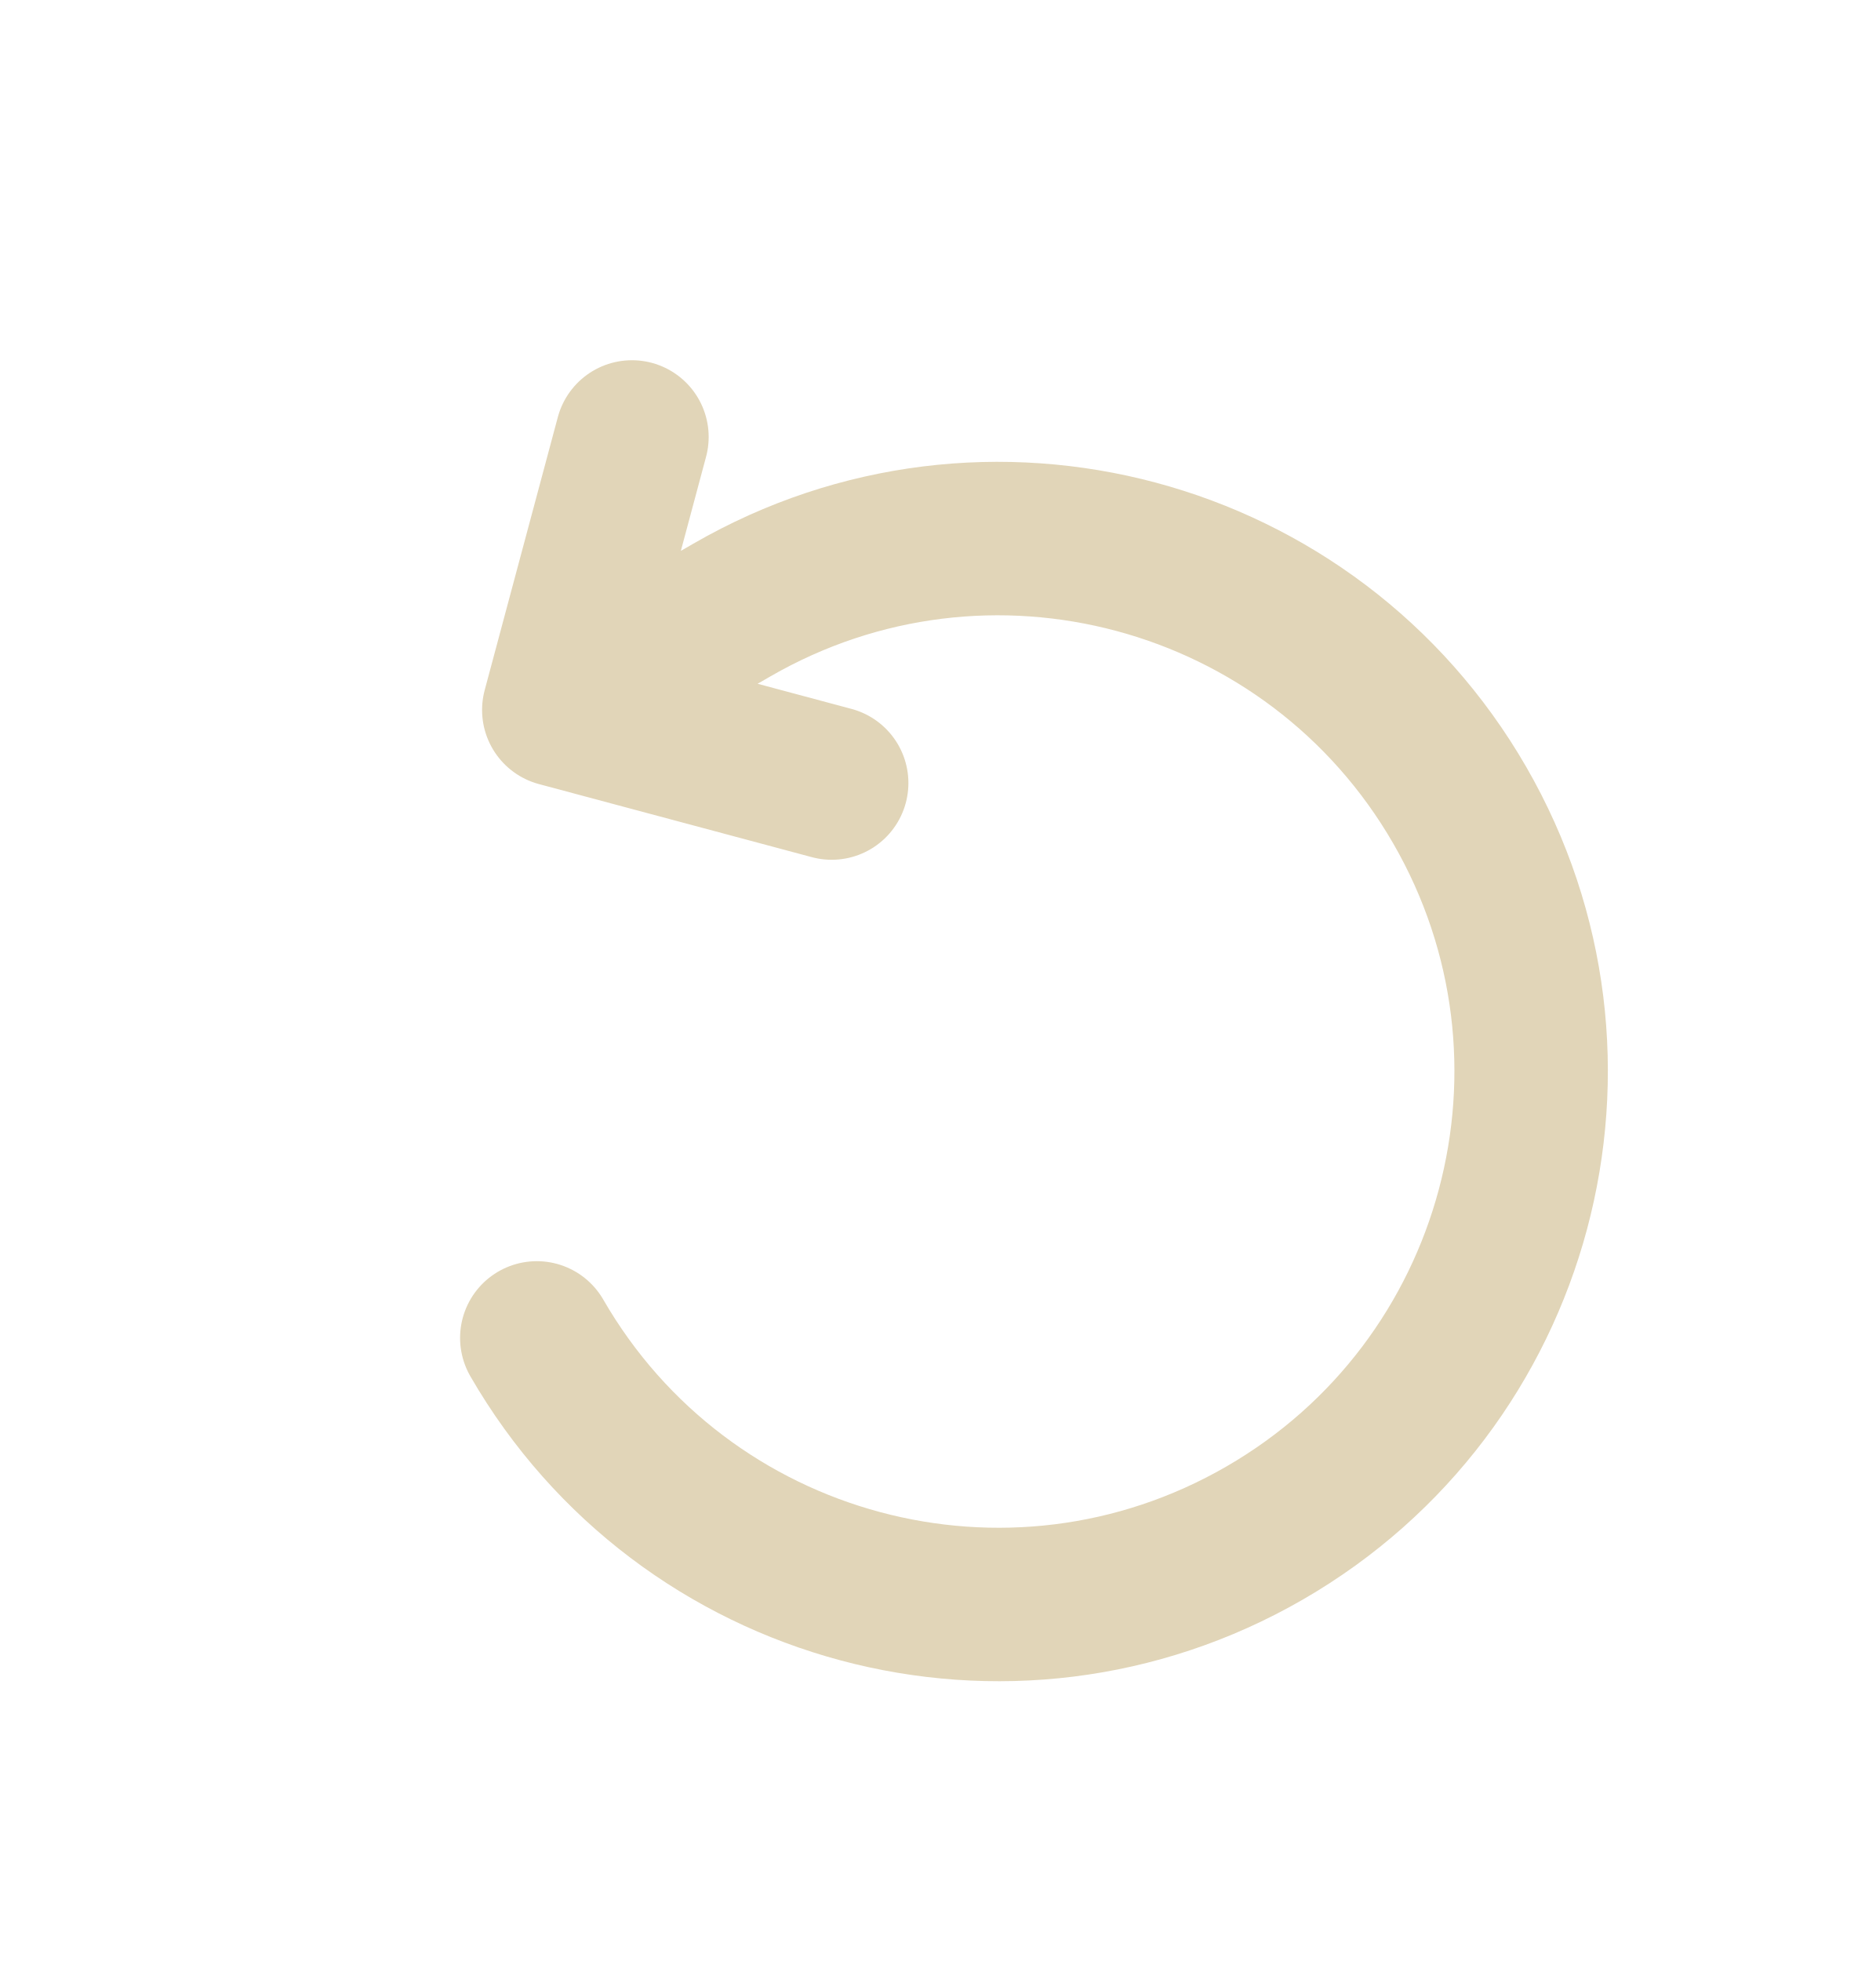
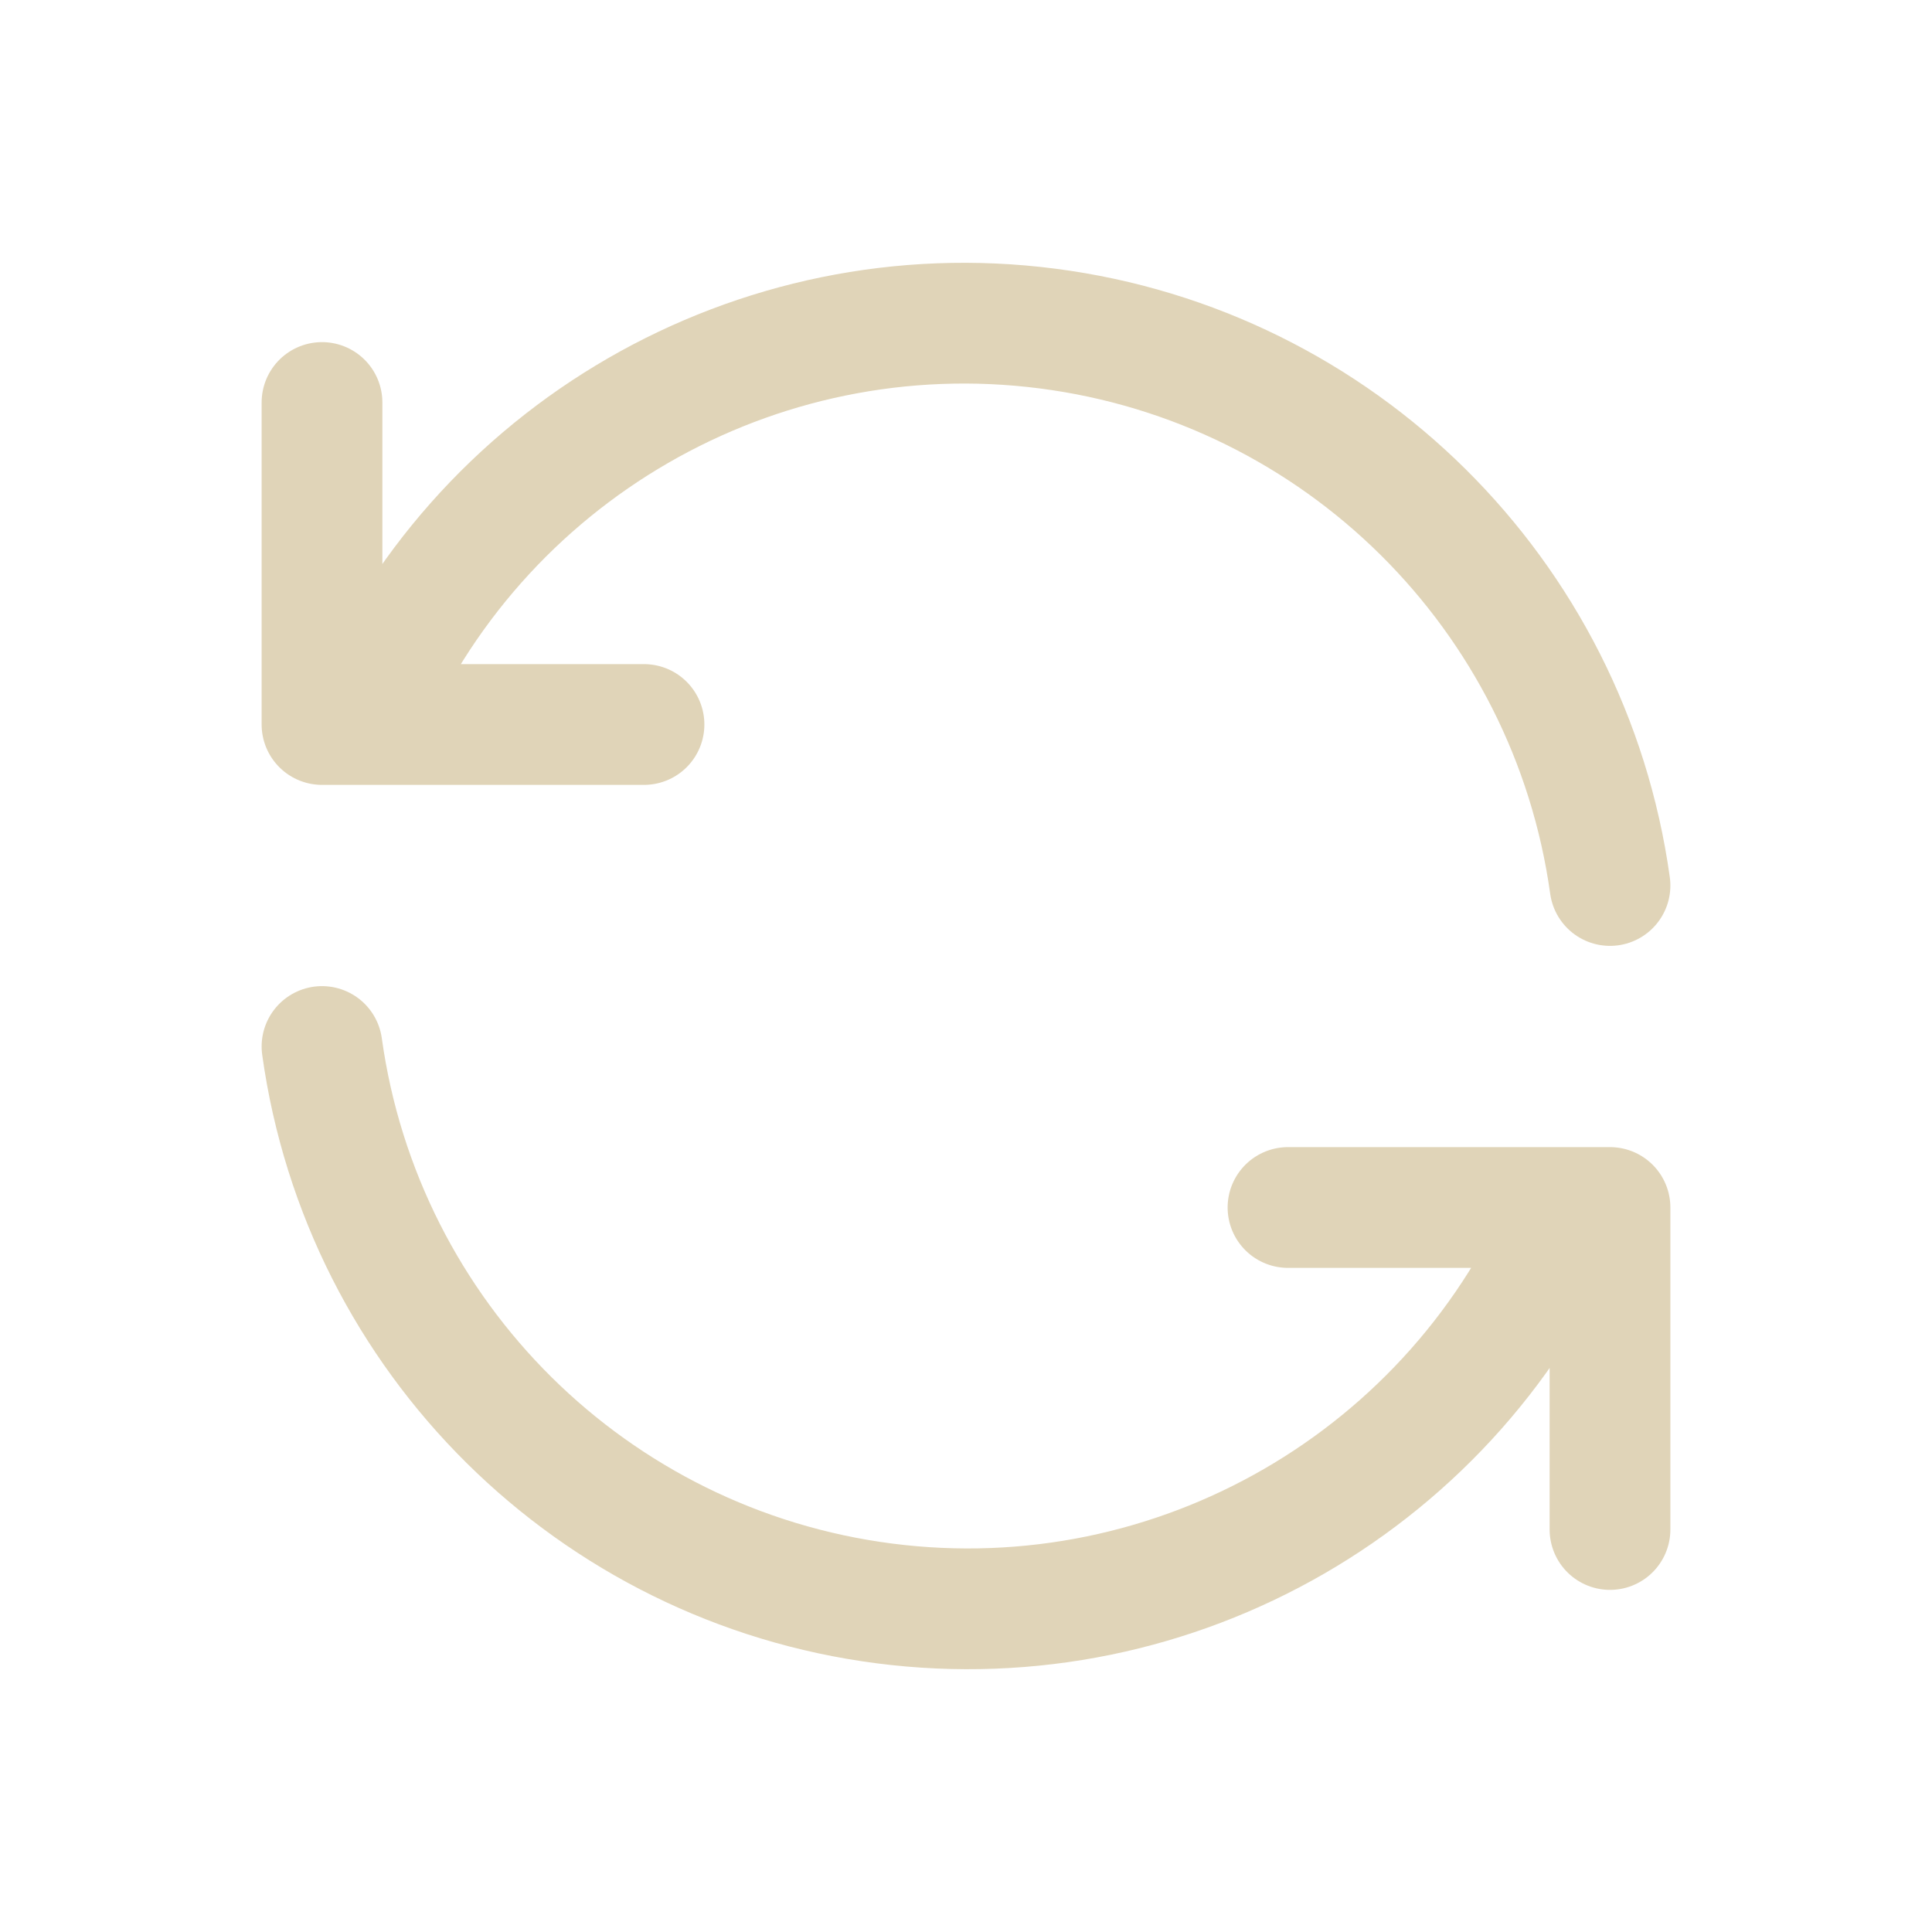
- <svg xmlns="http://www.w3.org/2000/svg" fill="none" viewBox="0 0 22 23">
+ <svg xmlns="http://www.w3.org/2000/svg" fill="none" stroke="#E0D4B8" stroke-linecap="round" stroke-linejoin="round" stroke-width="1.5" viewBox="0 0 24 24">
  <defs />
-   <path stroke="#E1D5B8" stroke-linecap="round" stroke-linejoin="round" stroke-width="1.8" d="M6.297 15.692a6.25 6.25 0 102.288-8.537l-2.03 1.172m0 0l.858-3.202m-.858 3.202l3.201.857" />
+   <path d="M20 11A8.1 8.1 0 004.5 9M4 5v4h4M4 13a8.1 8.1 0 0015.5 2m.5 4v-4h-4" />
</svg>
